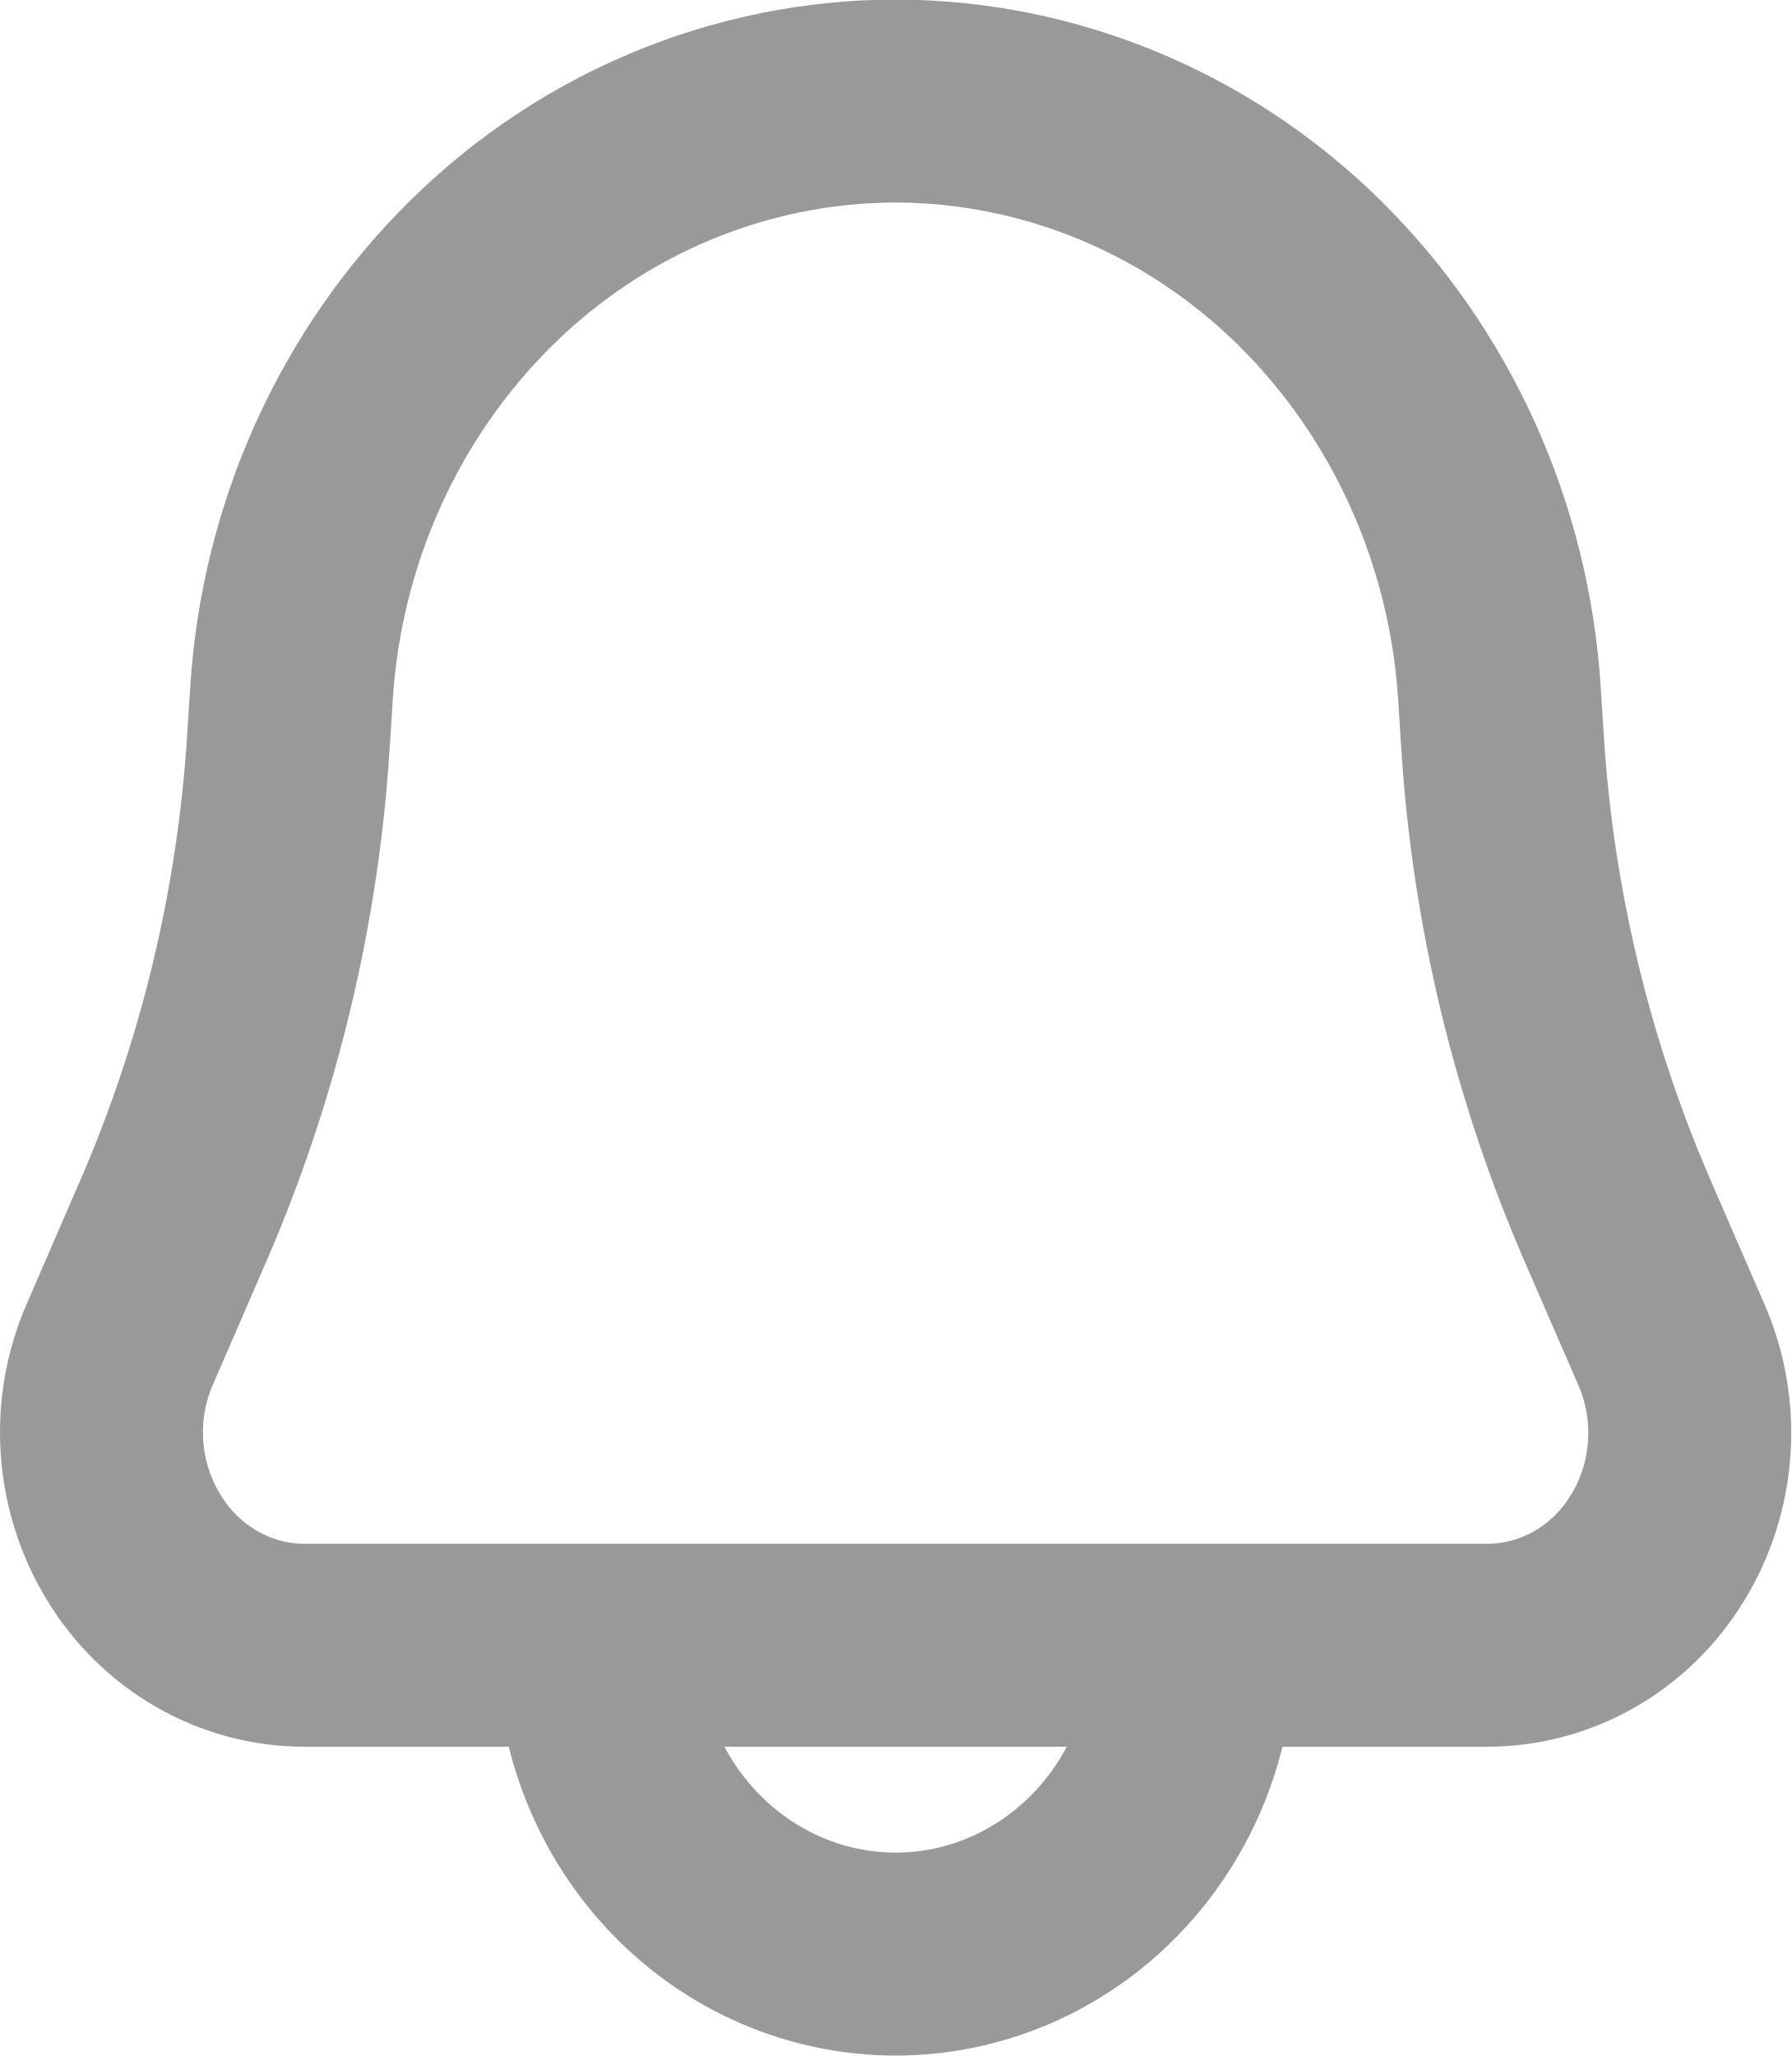
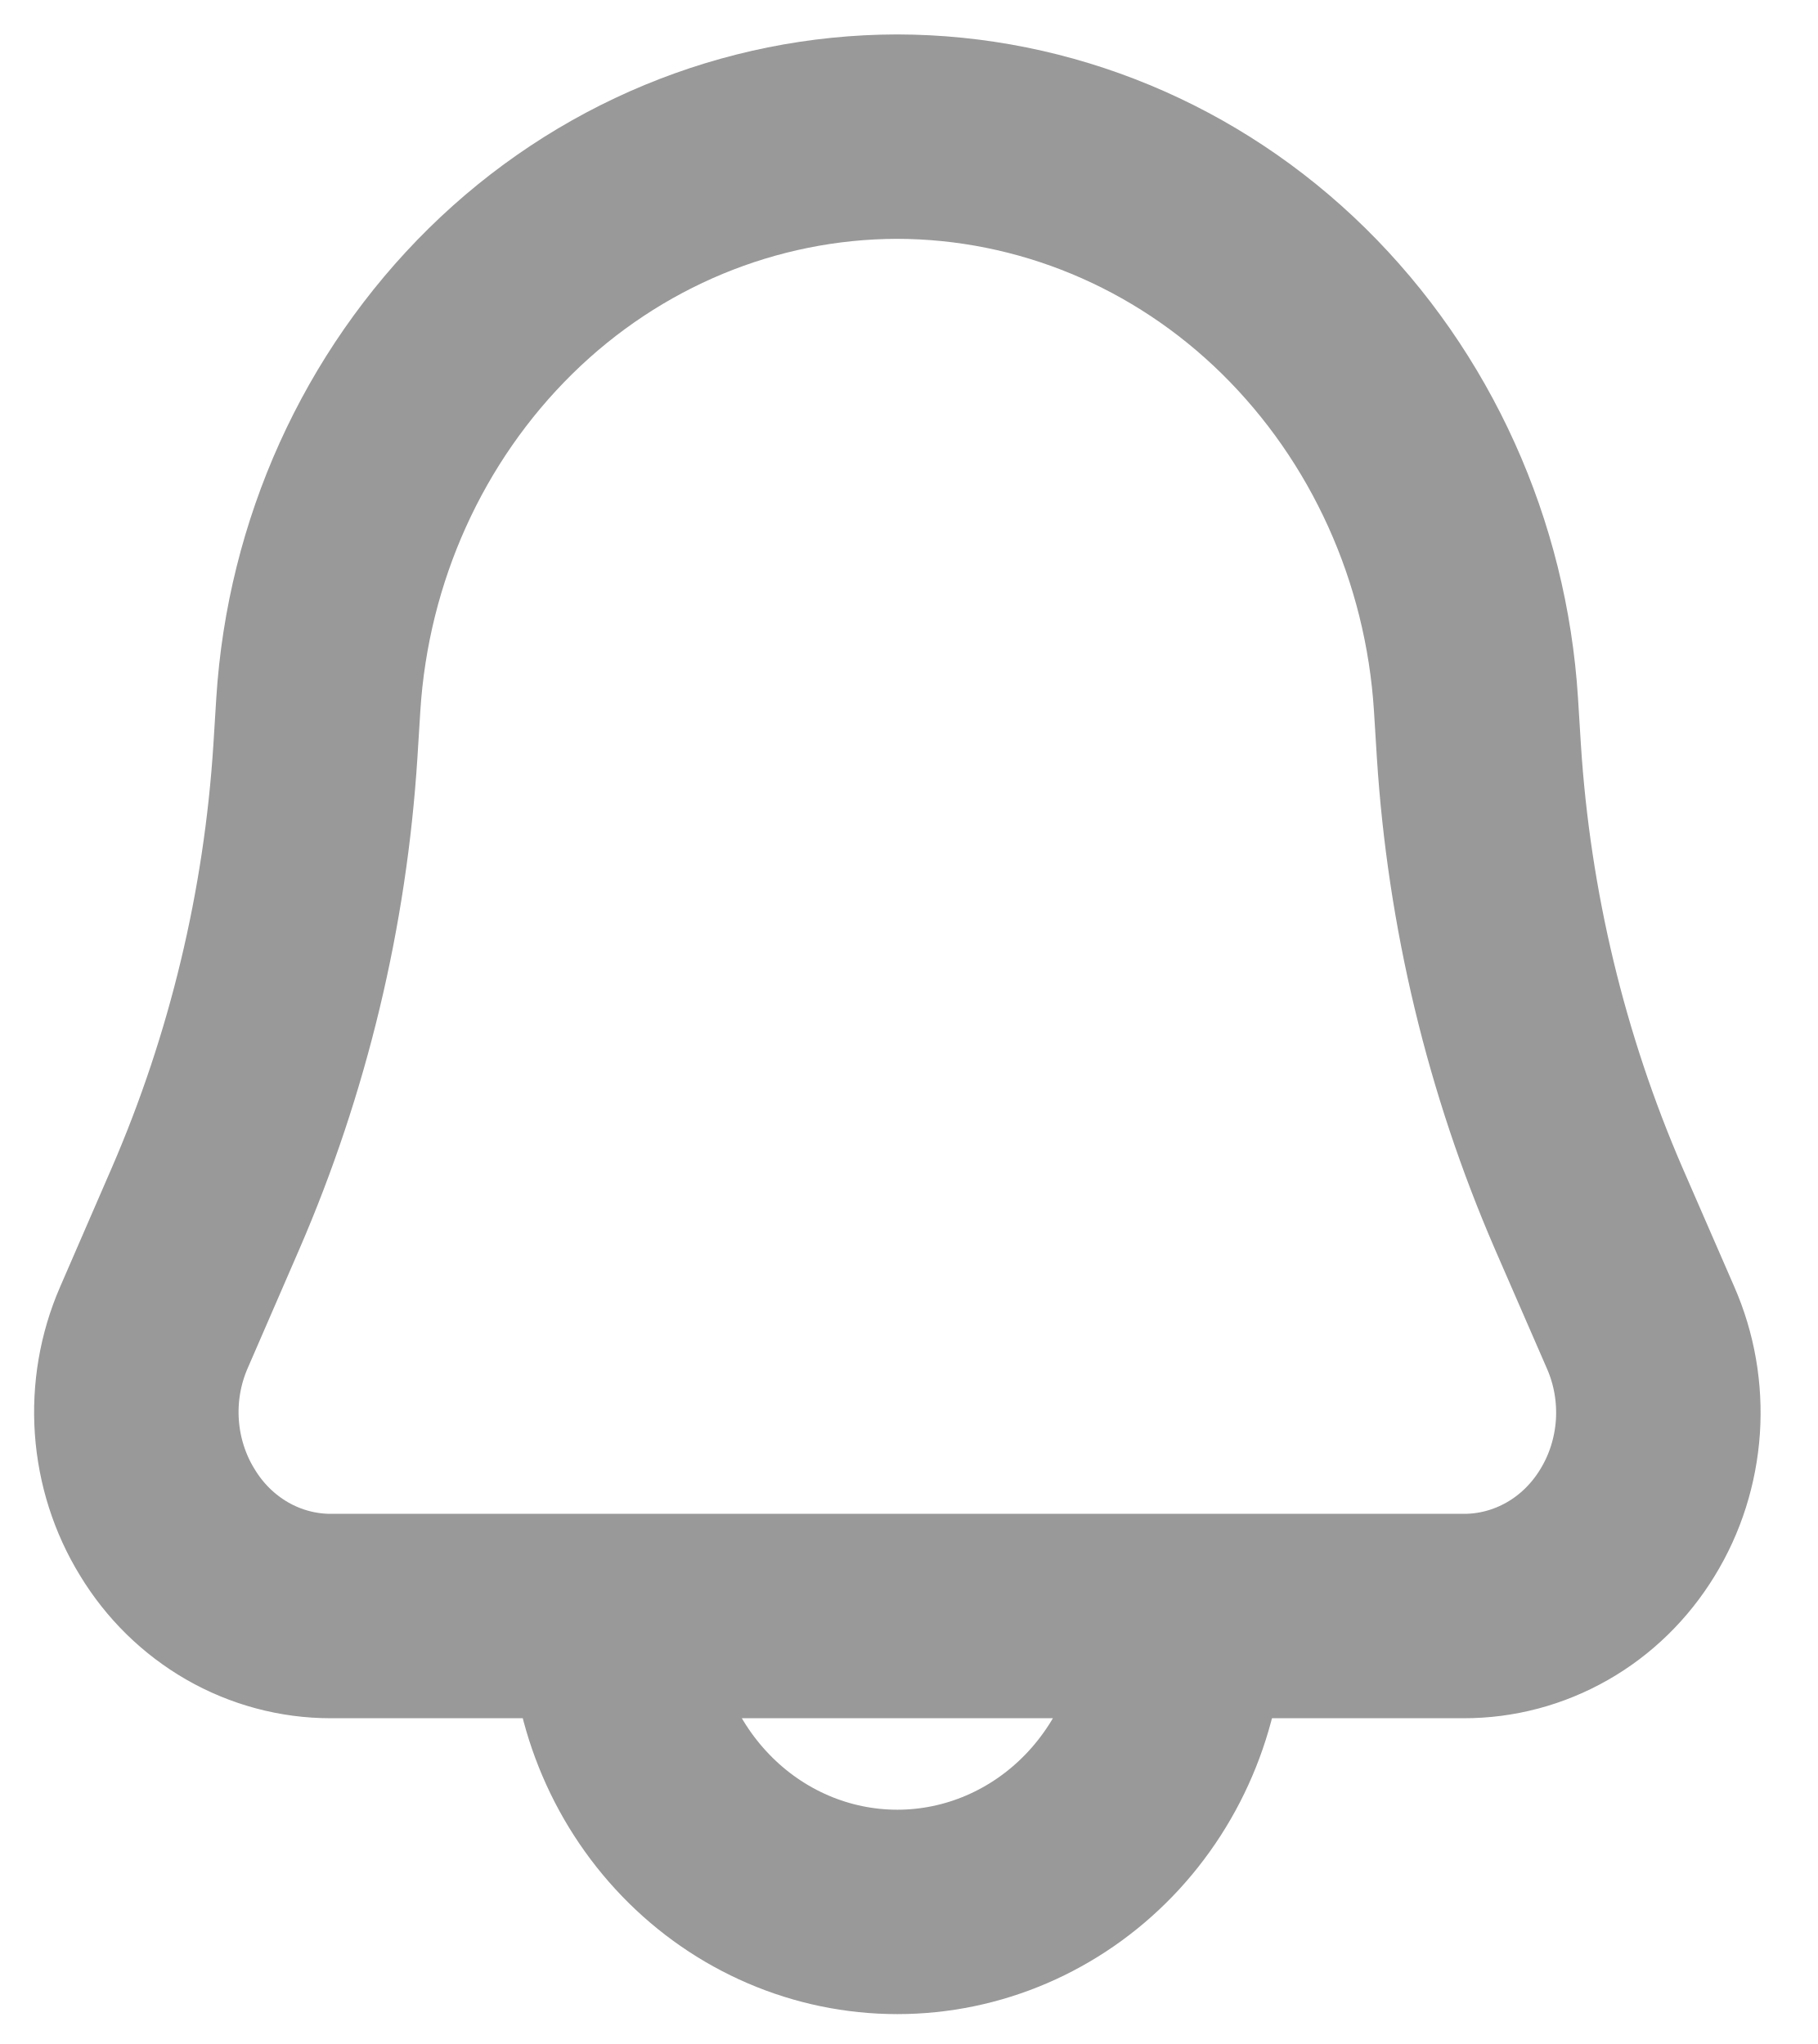
- <svg xmlns="http://www.w3.org/2000/svg" width="20.3" height="23.3" viewBox="341.85 63.63 20.3 23.3" fill="none">
-   <path d="M355.375 82.275C355.375 83.203 355.019 84.094 354.386 84.75C353.754 85.406 352.895 85.775 352 85.775C351.105 85.775 350.247 85.406 349.614 84.75C348.981 84.094 348.625 83.203 348.625 82.275M355.375 82.275H358.697C359.084 82.276 359.465 82.176 359.804 81.982C360.143 81.789 360.429 81.51 360.635 81.17C360.844 80.83 360.967 80.441 360.994 80.038C361.021 79.635 360.951 79.232 360.79 78.865L360.176 77.452C359.437 75.744 358.997 73.912 358.878 72.043L358.843 71.49C358.728 69.675 357.958 67.972 356.687 66.719C355.421 65.473 353.743 64.778 351.998 64.775C350.253 64.778 348.575 65.473 347.309 66.719C346.037 67.972 345.267 69.676 345.153 71.492L345.118 72.043C344.999 73.912 344.559 75.744 343.82 77.452L343.207 78.866C343.047 79.233 342.978 79.636 343.006 80.037C343.034 80.439 343.158 80.827 343.366 81.167C343.572 81.506 343.857 81.785 344.195 81.979C344.533 82.173 344.913 82.275 345.299 82.275H348.625M355.375 82.275H348.625" stroke-width="2.3" stroke-miterlimit="10" stroke-linecap="round" stroke-linejoin="round" stroke="#999999" />
+ <svg xmlns="http://www.w3.org/2000/svg" width="20" height="22.5" viewBox="0 0 20 22.5" fill="none">
+   <g transform="translate(-343.5 -61)">
+     <path id="Vector_2" d="M356.516 78.789C356.516 79.653 356.185 80.481 355.596 81.092C355.007 81.703 354.208 82.046 353.375 82.046C352.542 82.046 351.743 81.703 351.155 81.092C350.566 80.481 350.235 79.653 350.235 78.789M356.516 78.789H359.607C359.967 78.79 360.321 78.696 360.637 78.516C360.952 78.337 361.218 78.076 361.41 77.761C361.605 77.444 361.719 77.082 361.745 76.707C361.77 76.332 361.705 75.957 361.555 75.615L360.983 74.301C360.295 72.711 359.886 71.007 359.775 69.268L359.743 68.753C359.636 67.064 358.92 65.479 357.736 64.313C356.558 63.154 354.997 62.507 353.373 62.504C351.749 62.507 350.188 63.154 349.01 64.313C347.826 65.479 347.11 67.065 347.003 68.754L346.971 69.268C346.86 71.007 346.451 72.711 345.763 74.301L345.192 75.617C345.044 75.958 344.98 76.333 345.006 76.707C345.032 77.08 345.147 77.442 345.341 77.757C345.532 78.073 345.797 78.333 346.112 78.514C346.426 78.694 346.78 78.789 347.139 78.789H350.235M356.516 78.789H350.235" stroke-width="2.25" stroke-miterlimit="10" stroke-linecap="round" stroke-linejoin="round" stroke="#999999" />
+   </g>
</svg>
